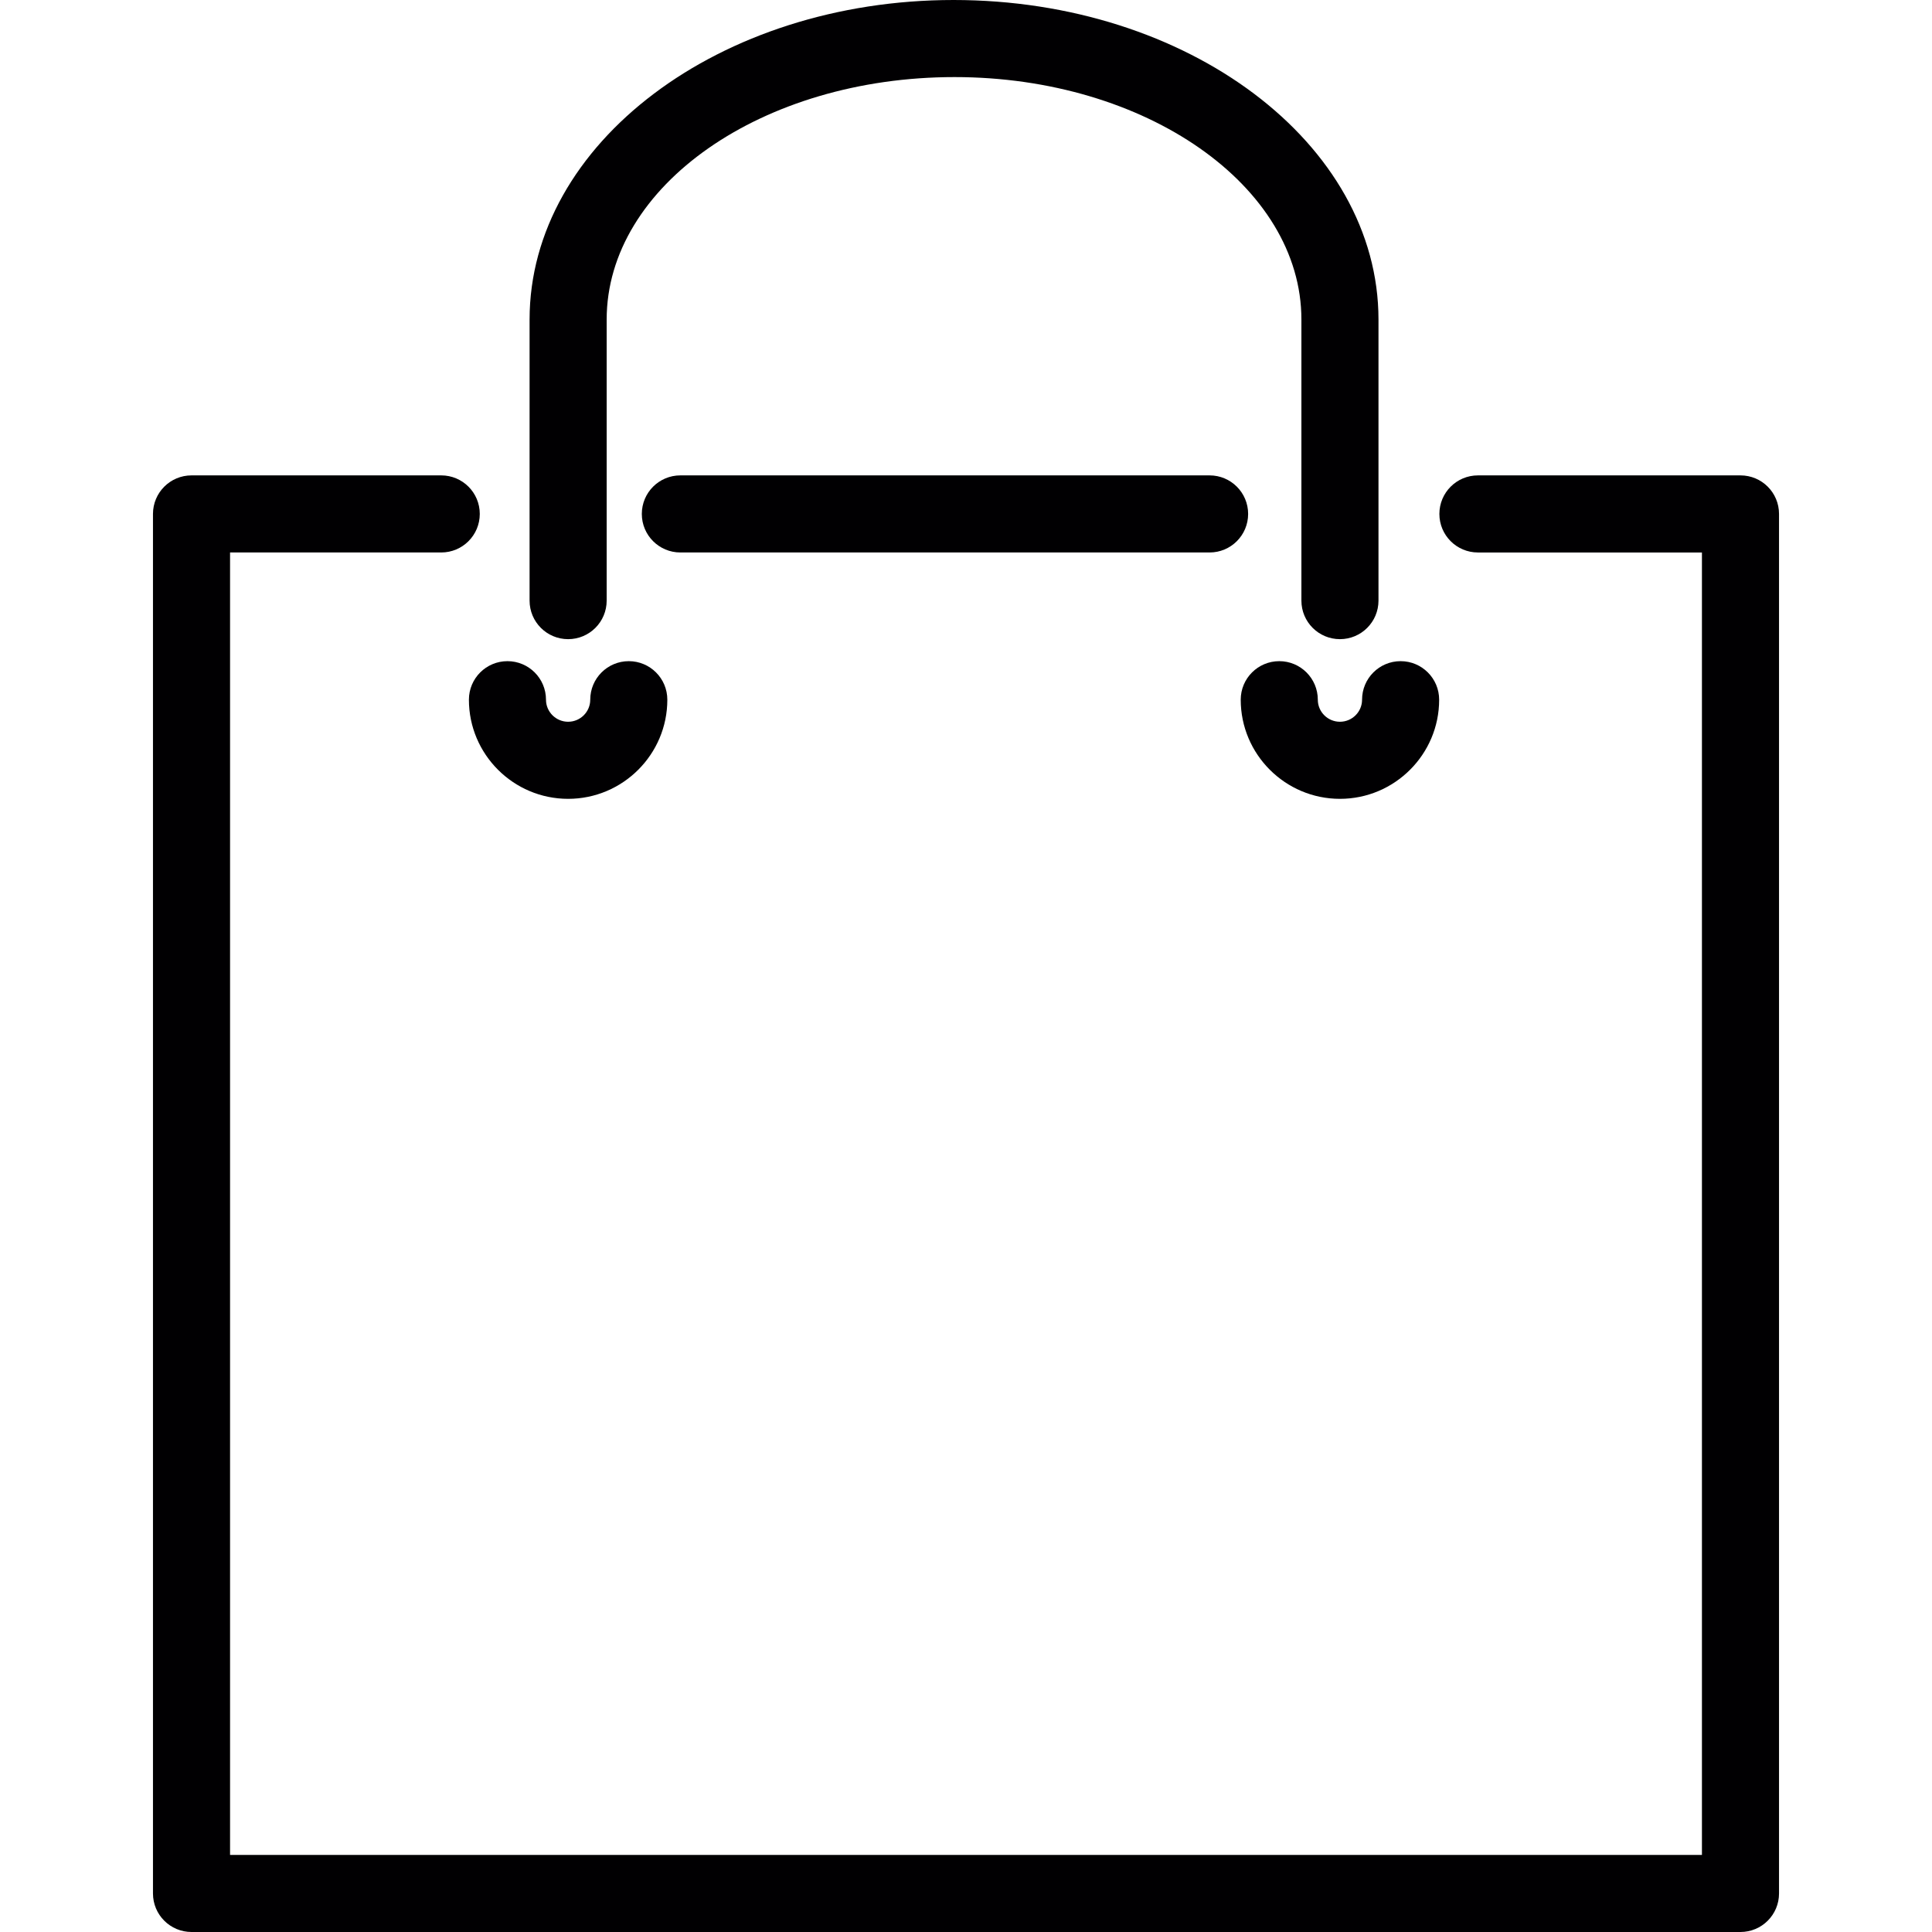
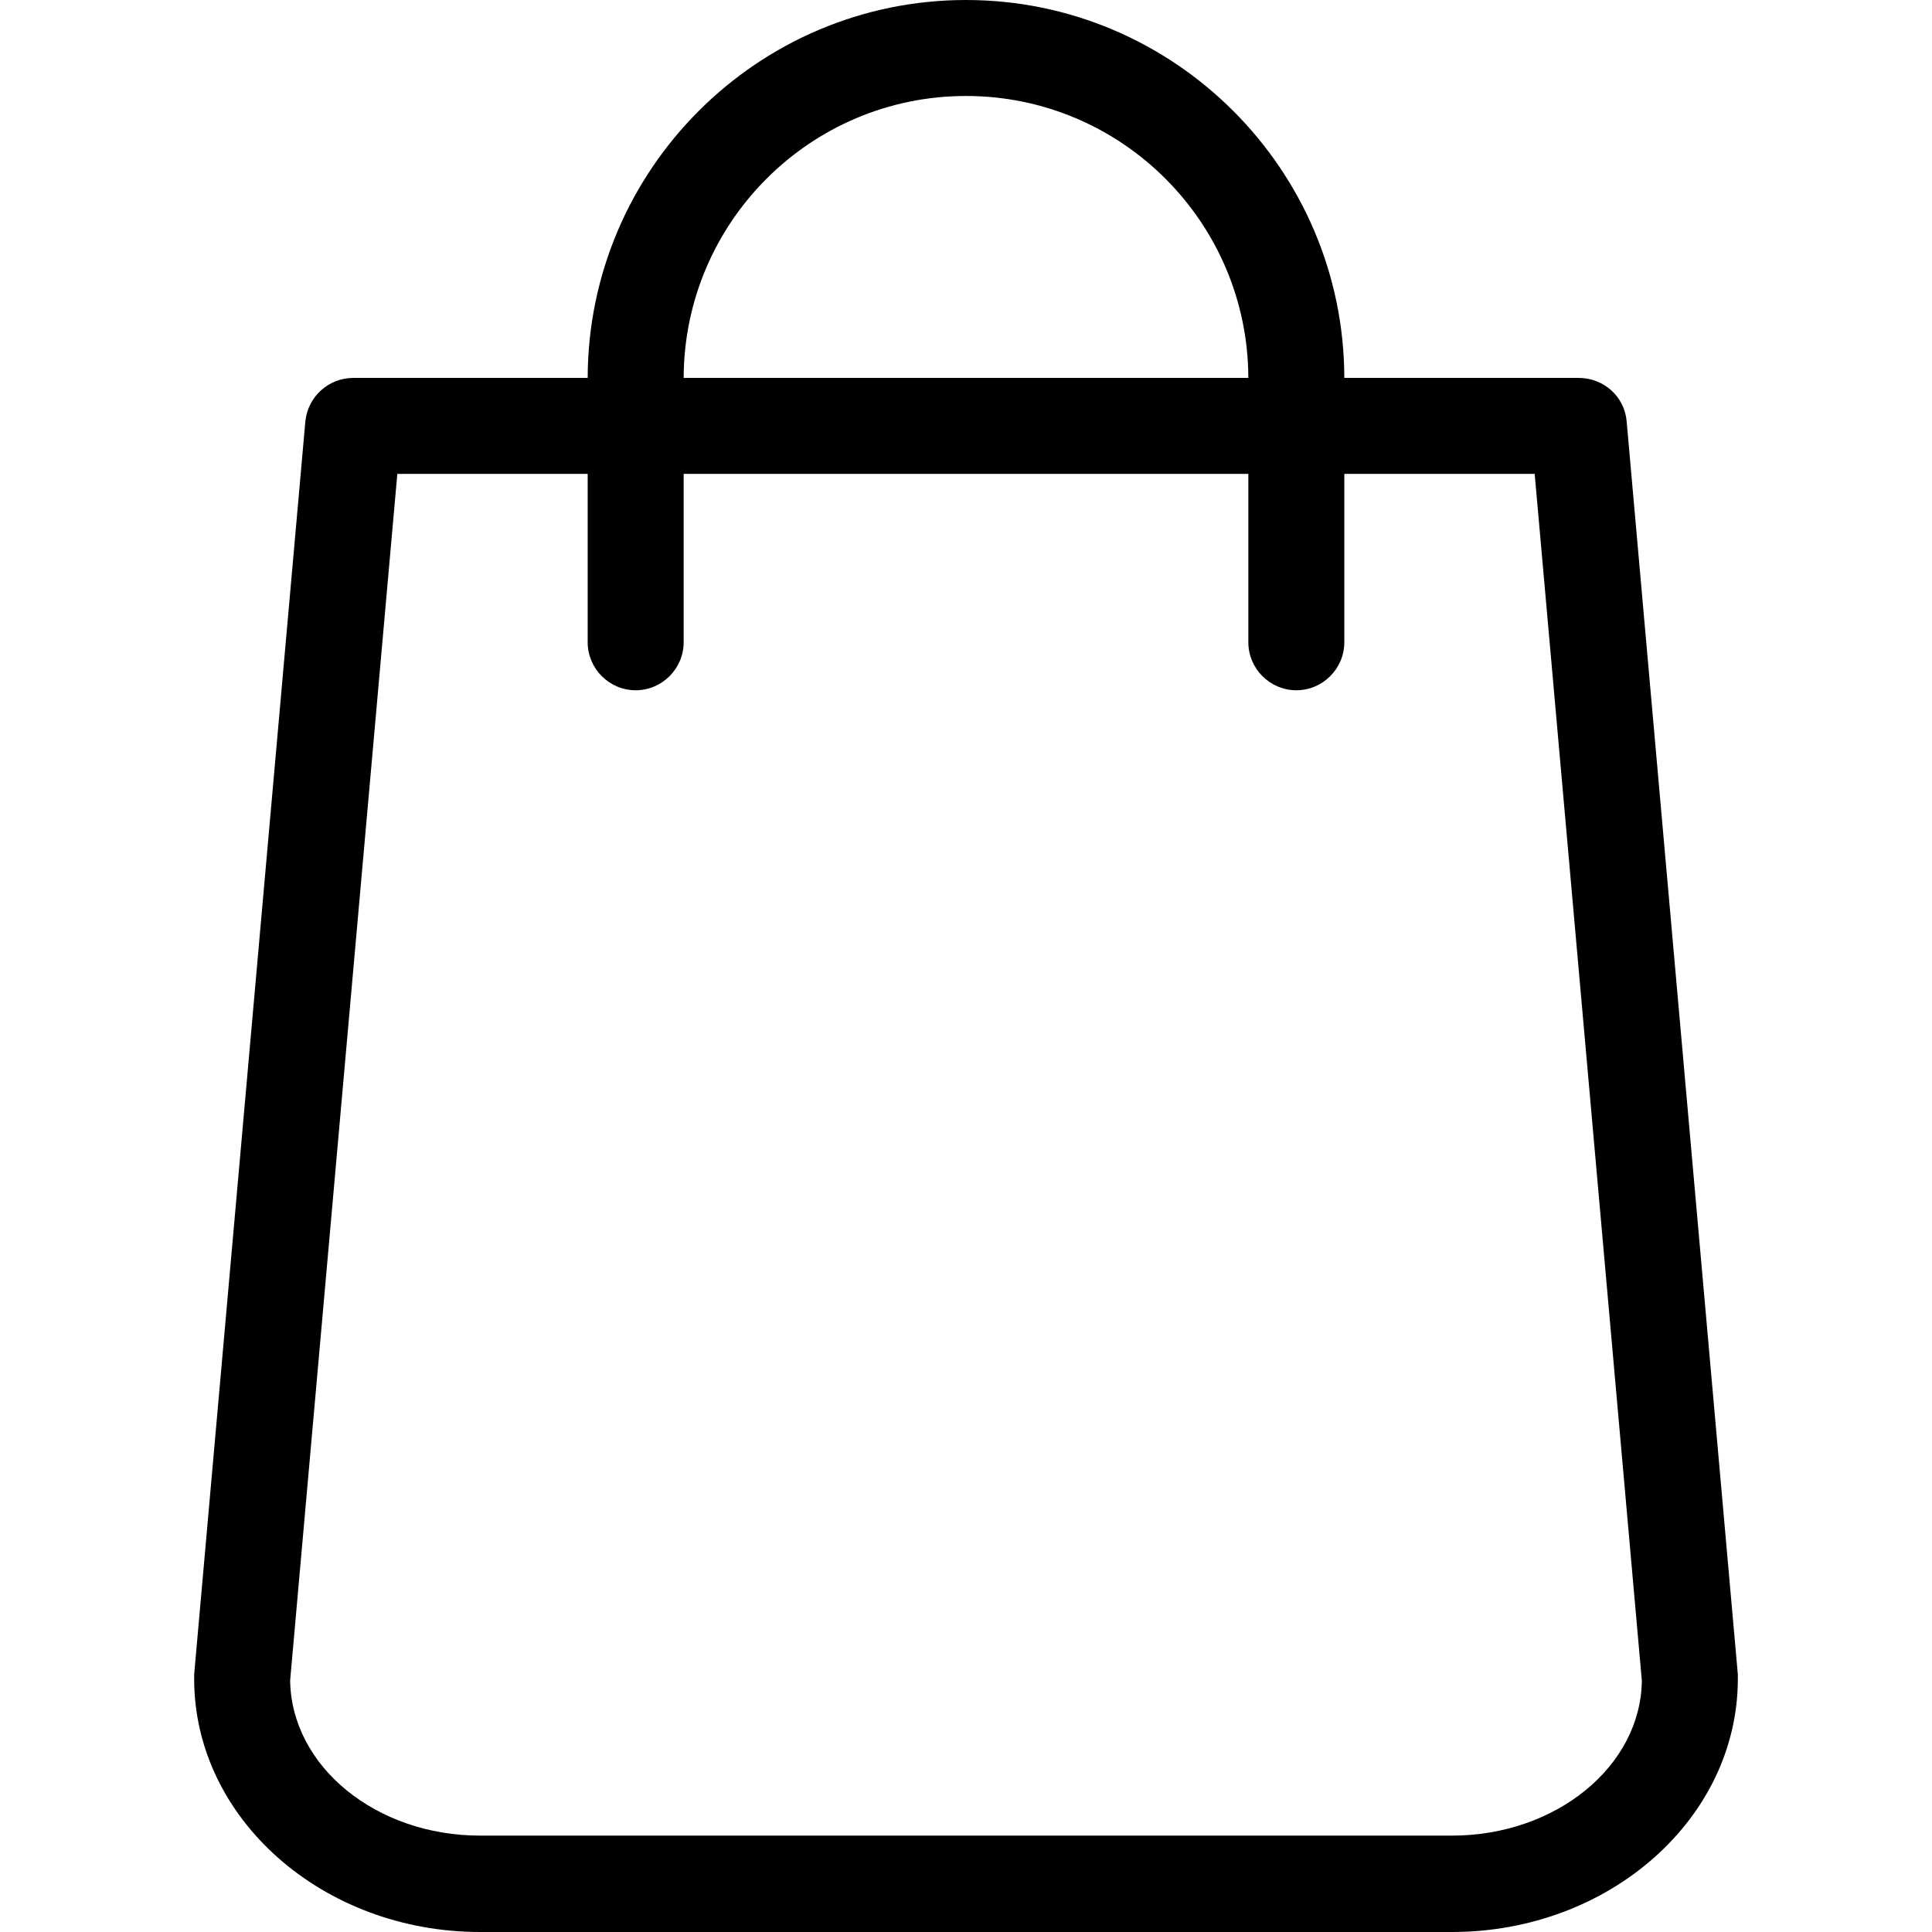
- <svg xmlns="http://www.w3.org/2000/svg" version="1.1" id="Capa_1" x="0px" y="0px" viewBox="0 0 407.453 407.453" style="enable-background:new 0 0 407.453 407.453;" xml:space="preserve">
+ <svg xmlns="http://www.w3.org/2000/svg" fill="#000000" height="800px" width="800px" version="1.1" id="Capa_1" viewBox="0 0 483.1 483.1" xml:space="preserve">
  <g>
-     <path style="fill:#010002;" d="M255.099,116.515c4.487,0,8.129-3.633,8.129-8.129c0-4.495-3.642-8.129-8.129-8.129H143.486   c-4.487,0-8.129,3.633-8.129,8.129c0,4.495,3.642,8.129,8.129,8.129H255.099z" />
-     <path style="fill:#010002;" d="M367.062,100.258H311.69c-4.487,0-8.129,3.633-8.129,8.129c0,4.495,3.642,8.129,8.129,8.129h47.243   v274.681H48.519V116.515h44.536c4.487,0,8.129-3.633,8.129-8.129c0-4.495-3.642-8.129-8.129-8.129H40.391   c-4.487,0-8.129,3.633-8.129,8.129v290.938c0,4.495,3.642,8.129,8.129,8.129h326.671c4.487,0,8.129-3.633,8.129-8.129V108.386   C375.191,103.891,371.557,100.258,367.062,100.258z" />
-     <path style="fill:#010002;" d="M282.59,134.796c4.487,0,8.129-3.633,8.129-8.129V67.394C290.718,30.238,250.604,0,201.101,0   c-49.308,0-89.414,30.238-89.414,67.394v59.274c0,4.495,3.642,8.129,8.129,8.129s8.129-3.633,8.129-8.129V67.394   c0-28.198,32.823-51.137,73.36-51.137c40.334,0,73.157,22.939,73.157,51.137v59.274   C274.461,131.163,278.095,134.796,282.59,134.796z" />
-     <path style="fill:#010002;" d="M98.892,147.566c0,11.526,9.389,20.907,20.923,20.907c11.534,0,20.923-9.38,20.923-20.907   c0-4.495-3.642-8.129-8.129-8.129s-8.129,3.633-8.129,8.129c0,2.561-2.089,4.65-4.666,4.65c-2.569,0-4.666-2.089-4.666-4.65   c0-4.495-3.642-8.129-8.129-8.129S98.892,143.071,98.892,147.566z" />
-     <path style="fill:#010002;" d="M282.59,168.473c11.534,0,20.923-9.38,20.923-20.907c0-4.495-3.642-8.129-8.129-8.129   c-4.487,0-8.129,3.633-8.129,8.129c0,2.561-2.089,4.65-4.666,4.65c-2.577,0-4.666-2.089-4.666-4.65   c0-4.495-3.642-8.129-8.129-8.129c-4.487,0-8.129,3.633-8.129,8.129C261.667,159.092,271.055,168.473,282.59,168.473z" />
+     <path d="M434.55,418.7l-27.8-313.3c-0.5-6.2-5.7-10.9-12-10.9h-58.6c-0.1-52.1-42.5-94.5-94.6-94.5s-94.5,42.4-94.6,94.5h-58.6   c-6.2,0-11.4,4.7-12,10.9l-27.8,313.3c0,0.4,0,0.7,0,1.1c0,34.9,32.1,63.3,71.5,63.3h243c39.4,0,71.5-28.4,71.5-63.3   C434.55,419.4,434.55,419.1,434.55,418.7z M241.55,24c38.9,0,70.5,31.6,70.6,70.5h-141.2C171.05,55.6,202.65,24,241.55,24z    M363.05,459h-243c-26,0-47.2-17.3-47.5-38.8l26.8-301.7h47.6v42.1c0,6.6,5.4,12,12,12s12-5.4,12-12v-42.1h141.2v42.1   c0,6.6,5.4,12,12,12s12-5.4,12-12v-42.1h47.6l26.8,301.8C410.25,441.7,389.05,459,363.05,459z" />
  </g>
-   <g>
- </g>
-   <g>
- </g>
-   <g>
- </g>
-   <g>
- </g>
-   <g>
- </g>
-   <g>
- </g>
-   <g>
- </g>
-   <g>
- </g>
-   <g>
- </g>
-   <g>
- </g>
-   <g>
- </g>
-   <g>
- </g>
-   <g>
- </g>
-   <g>
- </g>
-   <g>
- </g>
</svg>
